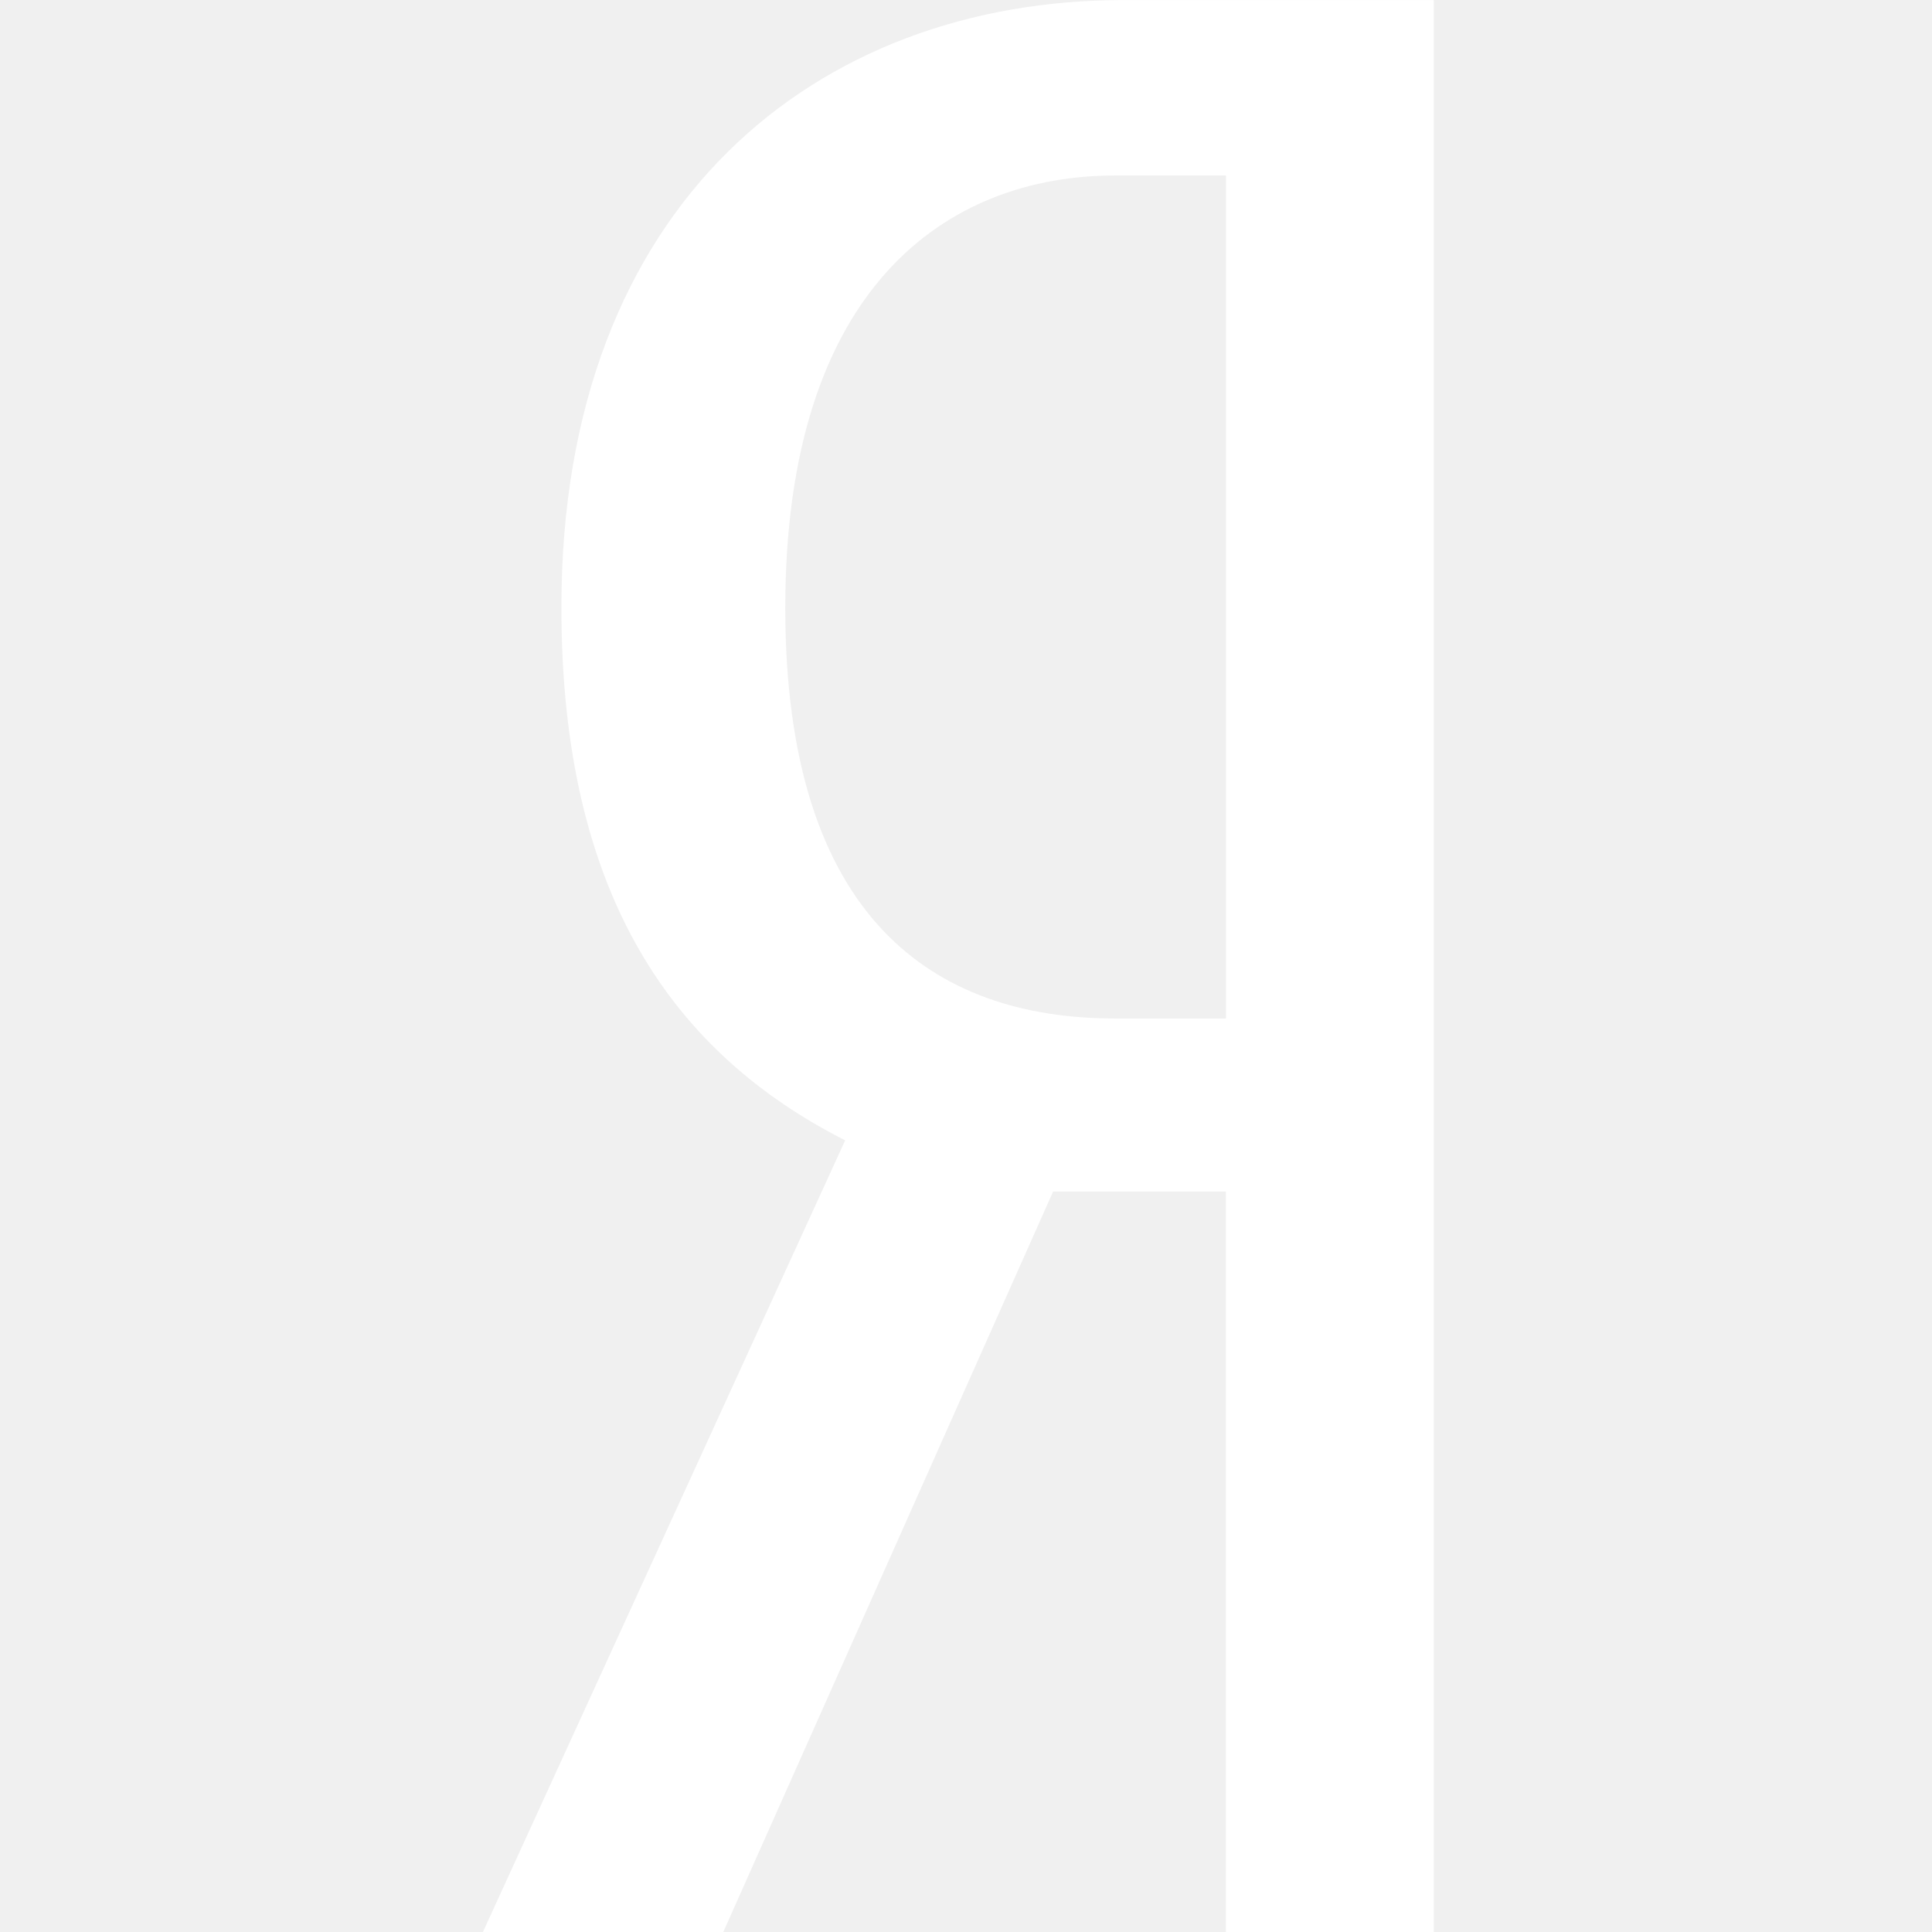
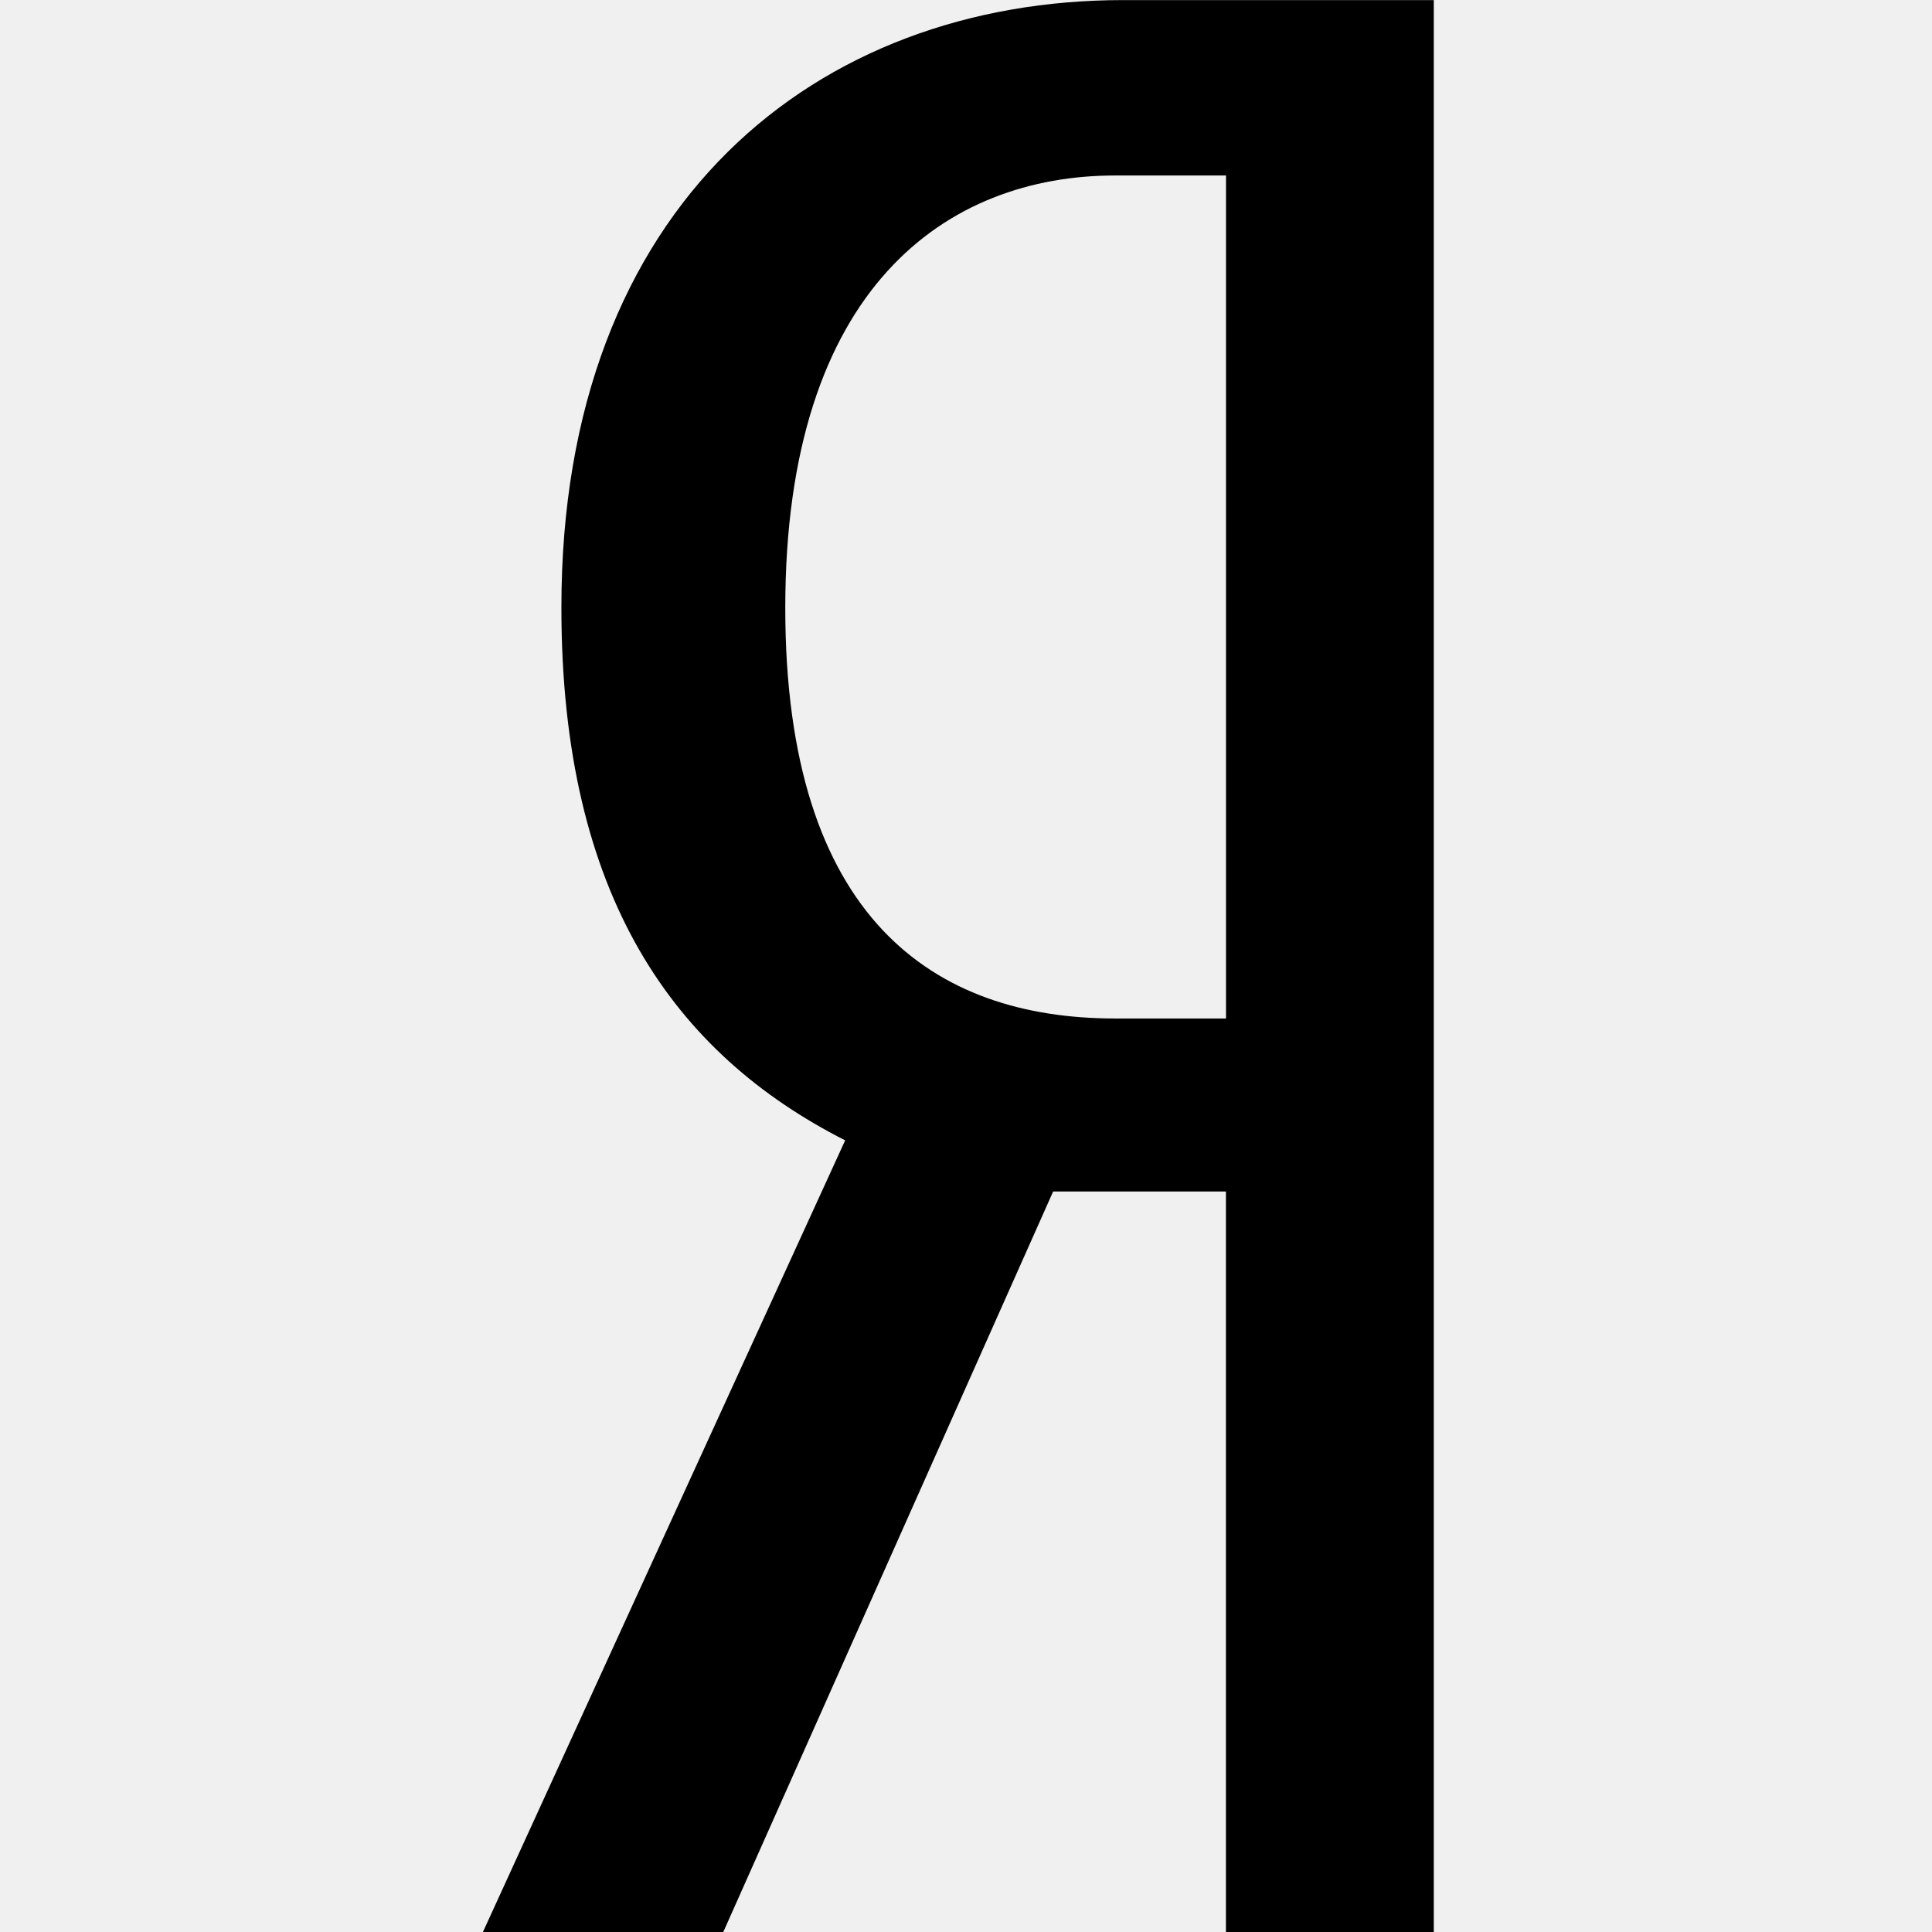
<svg xmlns="http://www.w3.org/2000/svg" role="img" viewBox="-6 0 24 24">
-   <path fill="#fff" d="m7.083 14.8-4.098 9.2h-2.986l4.5-9.834c-2.114-1.074-3.525-3.018-3.525-6.614-.005-5.034 3.185-7.551 6.979-7.551h3.858v24h-2.582v-9.2h-2.146zm2.147-12.62h-1.378c-2.08 0-4.097 1.378-4.097 5.372 0 3.858 1.847 5.1 4.097 5.1h1.378z" />
+   <path fill="currentColor" d="m7.083 14.8-4.098 9.2h-2.986l4.5-9.834c-2.114-1.074-3.525-3.018-3.525-6.614-.005-5.034 3.185-7.551 6.979-7.551h3.858v24h-2.582v-9.2h-2.146zm2.147-12.62h-1.378c-2.08 0-4.097 1.378-4.097 5.372 0 3.858 1.847 5.1 4.097 5.1h1.378z" />
</svg>
